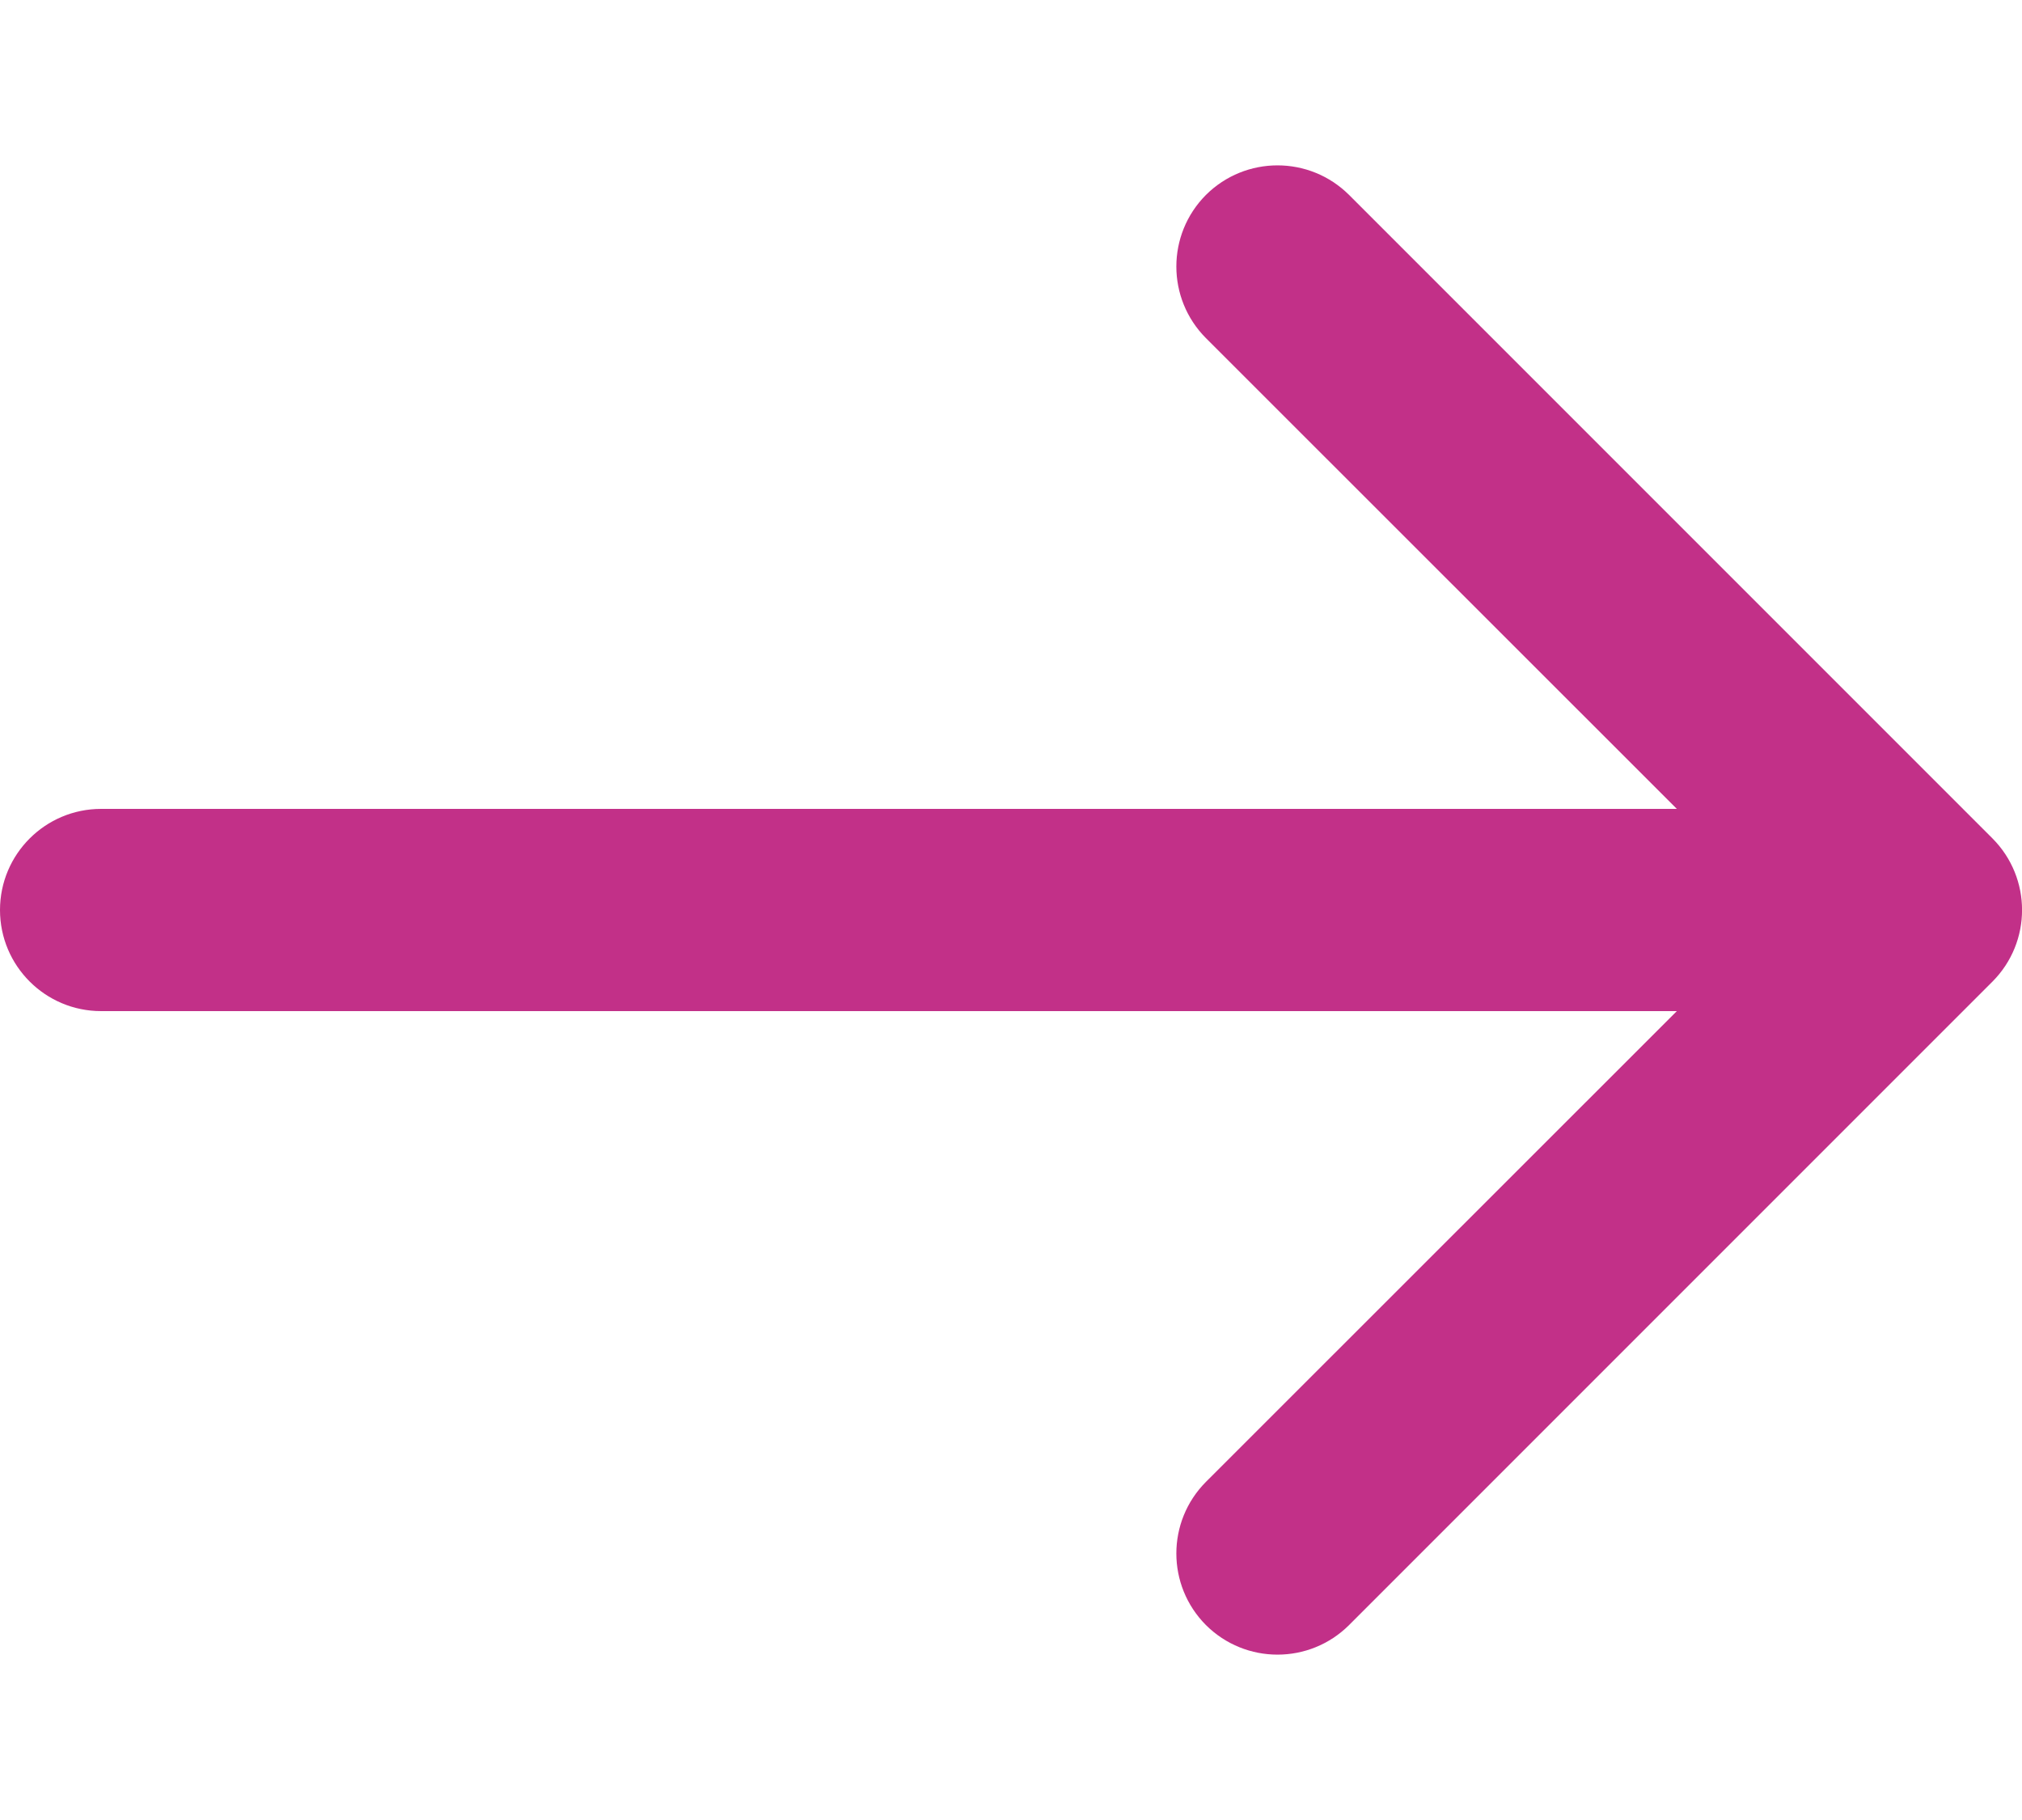
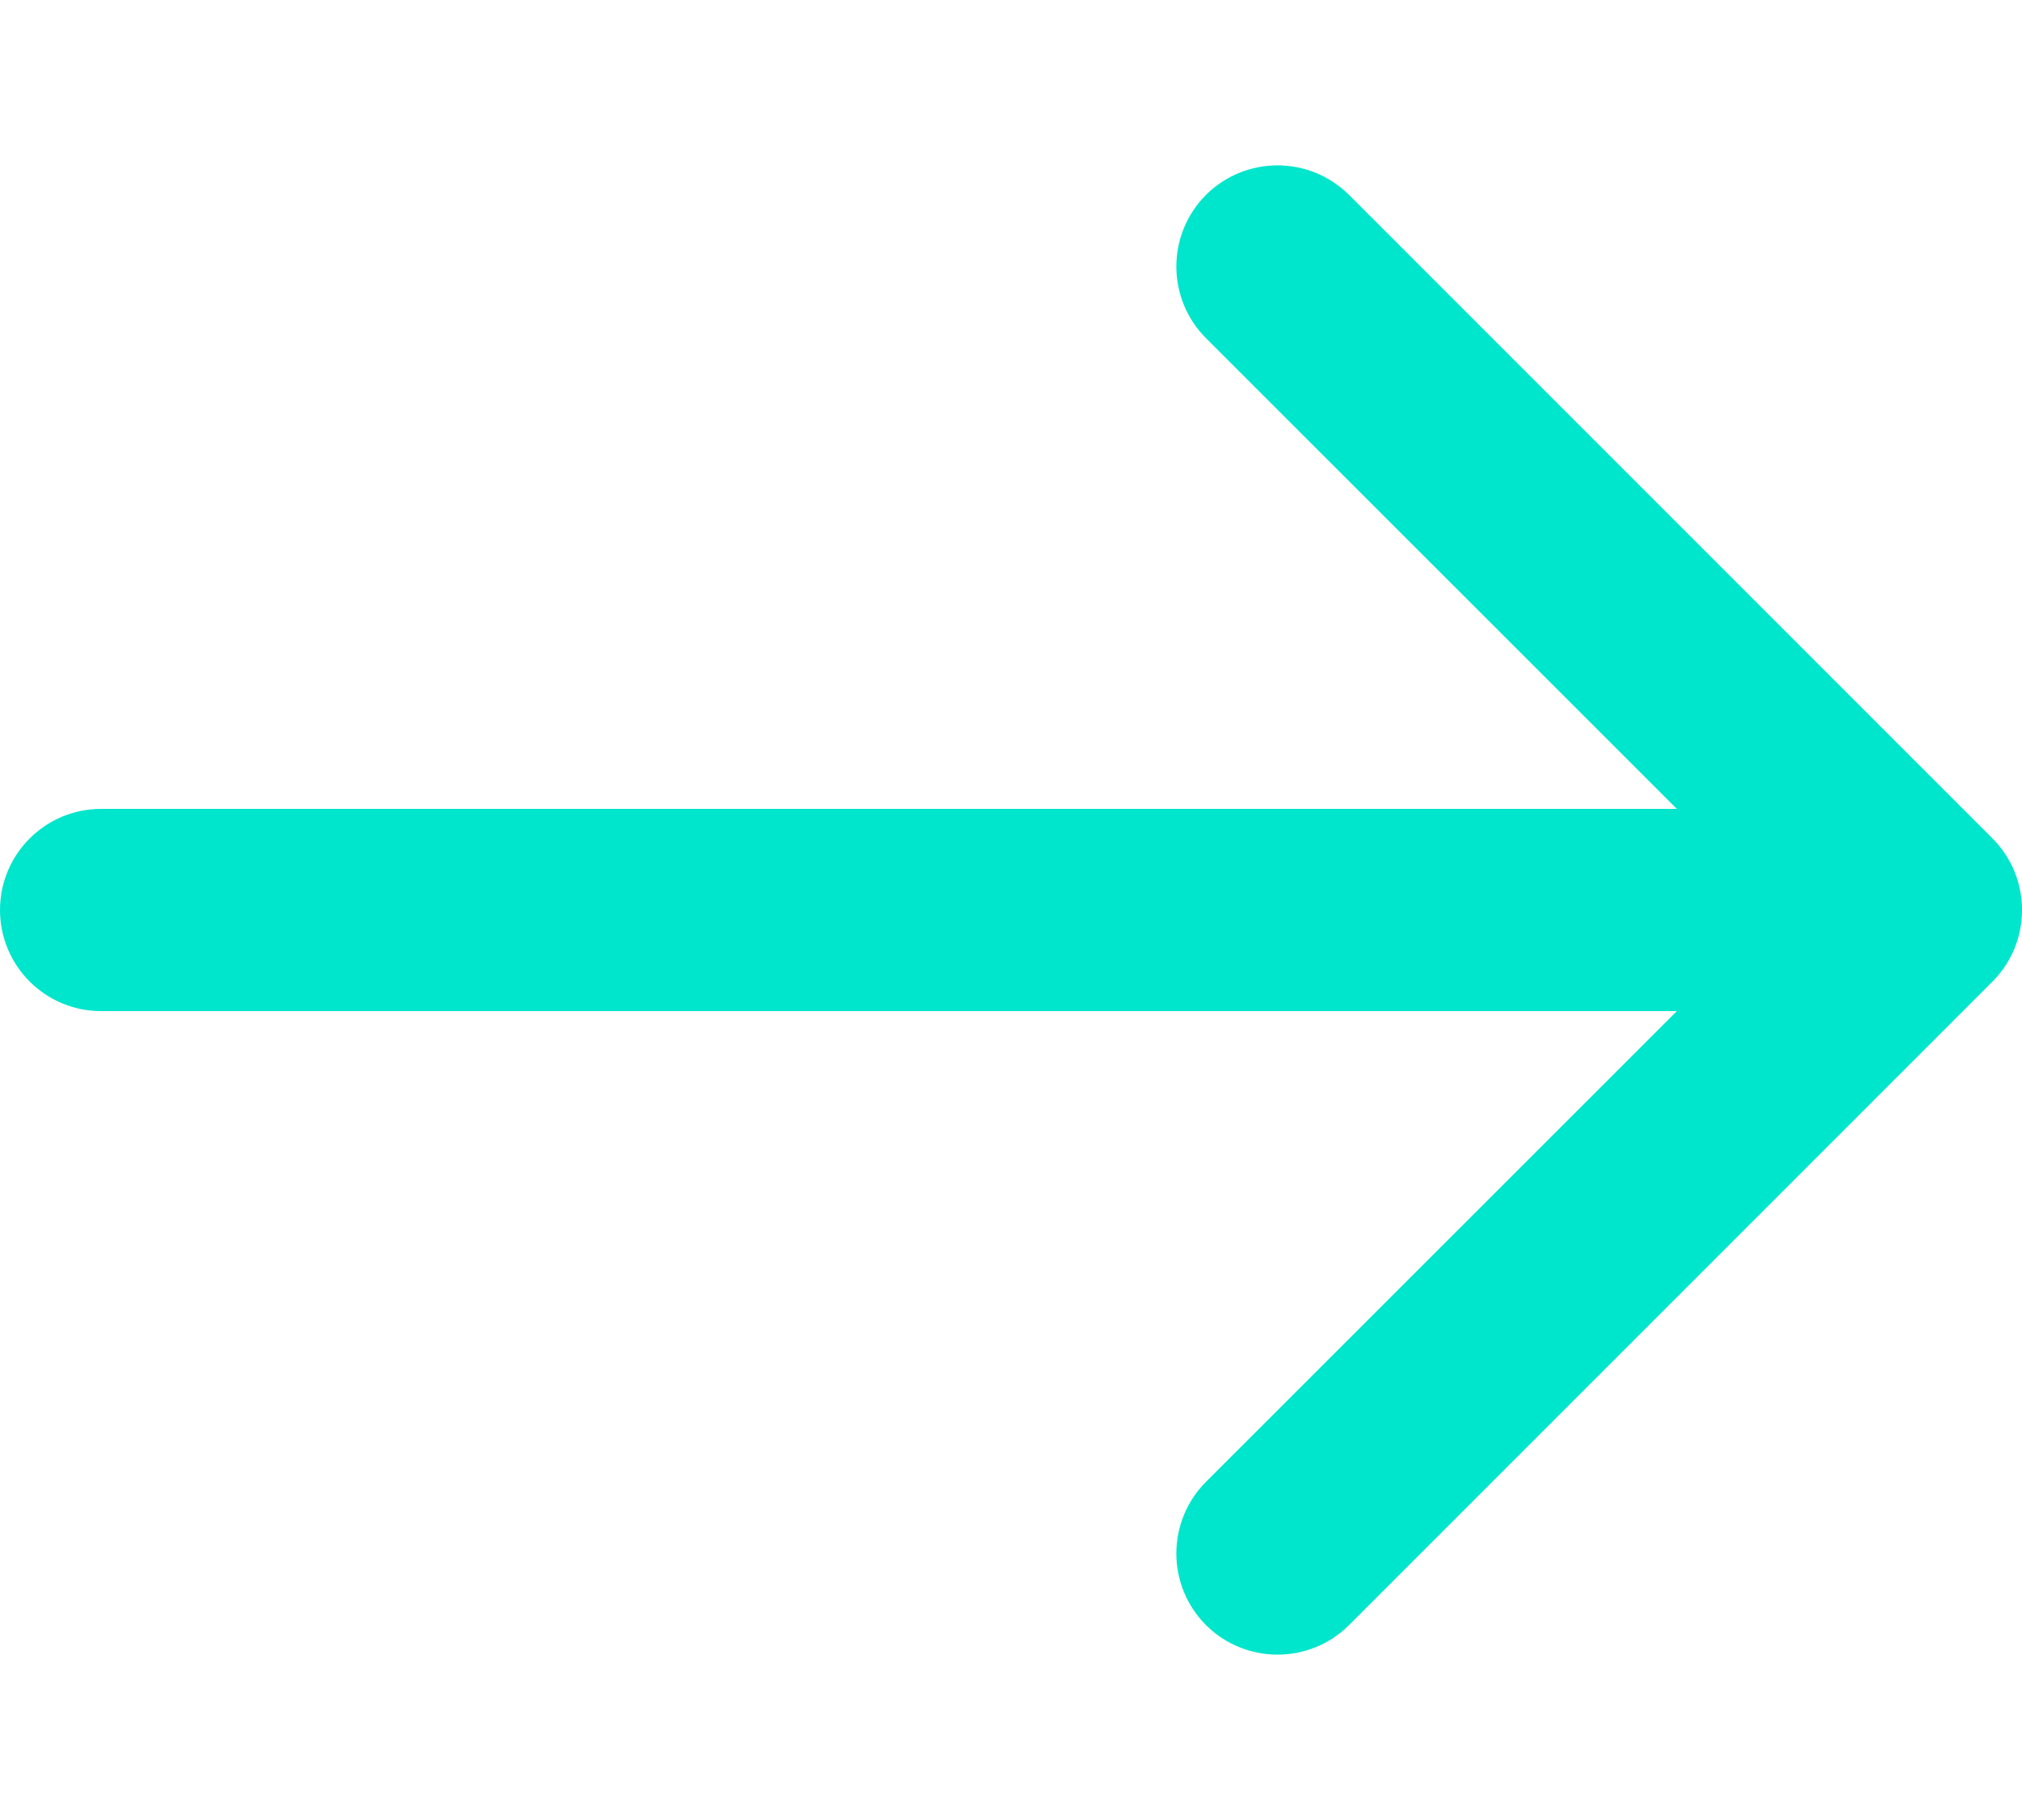
<svg xmlns="http://www.w3.org/2000/svg" width="10" height="9" viewBox="0 0 10 9" fill="none">
-   <path fill-rule="evenodd" clip-rule="evenodd" d="M6.672 8.036L9.854 4.854C10.049 4.658 10.049 4.342 9.854 4.146L6.672 0.964C6.476 0.769 6.16 0.769 5.964 0.964C5.769 1.16 5.769 1.476 5.964 1.672L8.293 4L0.5 4C0.224 4 0 4.224 0 4.5C0 4.776 0.224 5 0.5 5L8.293 5L5.964 7.328C5.769 7.524 5.769 7.84 5.964 8.036C6.16 8.231 6.476 8.231 6.672 8.036Z" fill="#C23088" />
+   <path fill-rule="evenodd" clip-rule="evenodd" d="M6.672 8.036L9.854 4.854C10.049 4.658 10.049 4.342 9.854 4.146L6.672 0.964C6.476 0.769 6.16 0.769 5.964 0.964C5.769 1.16 5.769 1.476 5.964 1.672L8.293 4L0.5 4C0.224 4 0 4.224 0 4.5C0 4.776 0.224 5 0.5 5L8.293 5L5.964 7.328C5.769 7.524 5.769 7.84 5.964 8.036C6.16 8.231 6.476 8.231 6.672 8.036Z" fill="#00E6CC" />
</svg>
